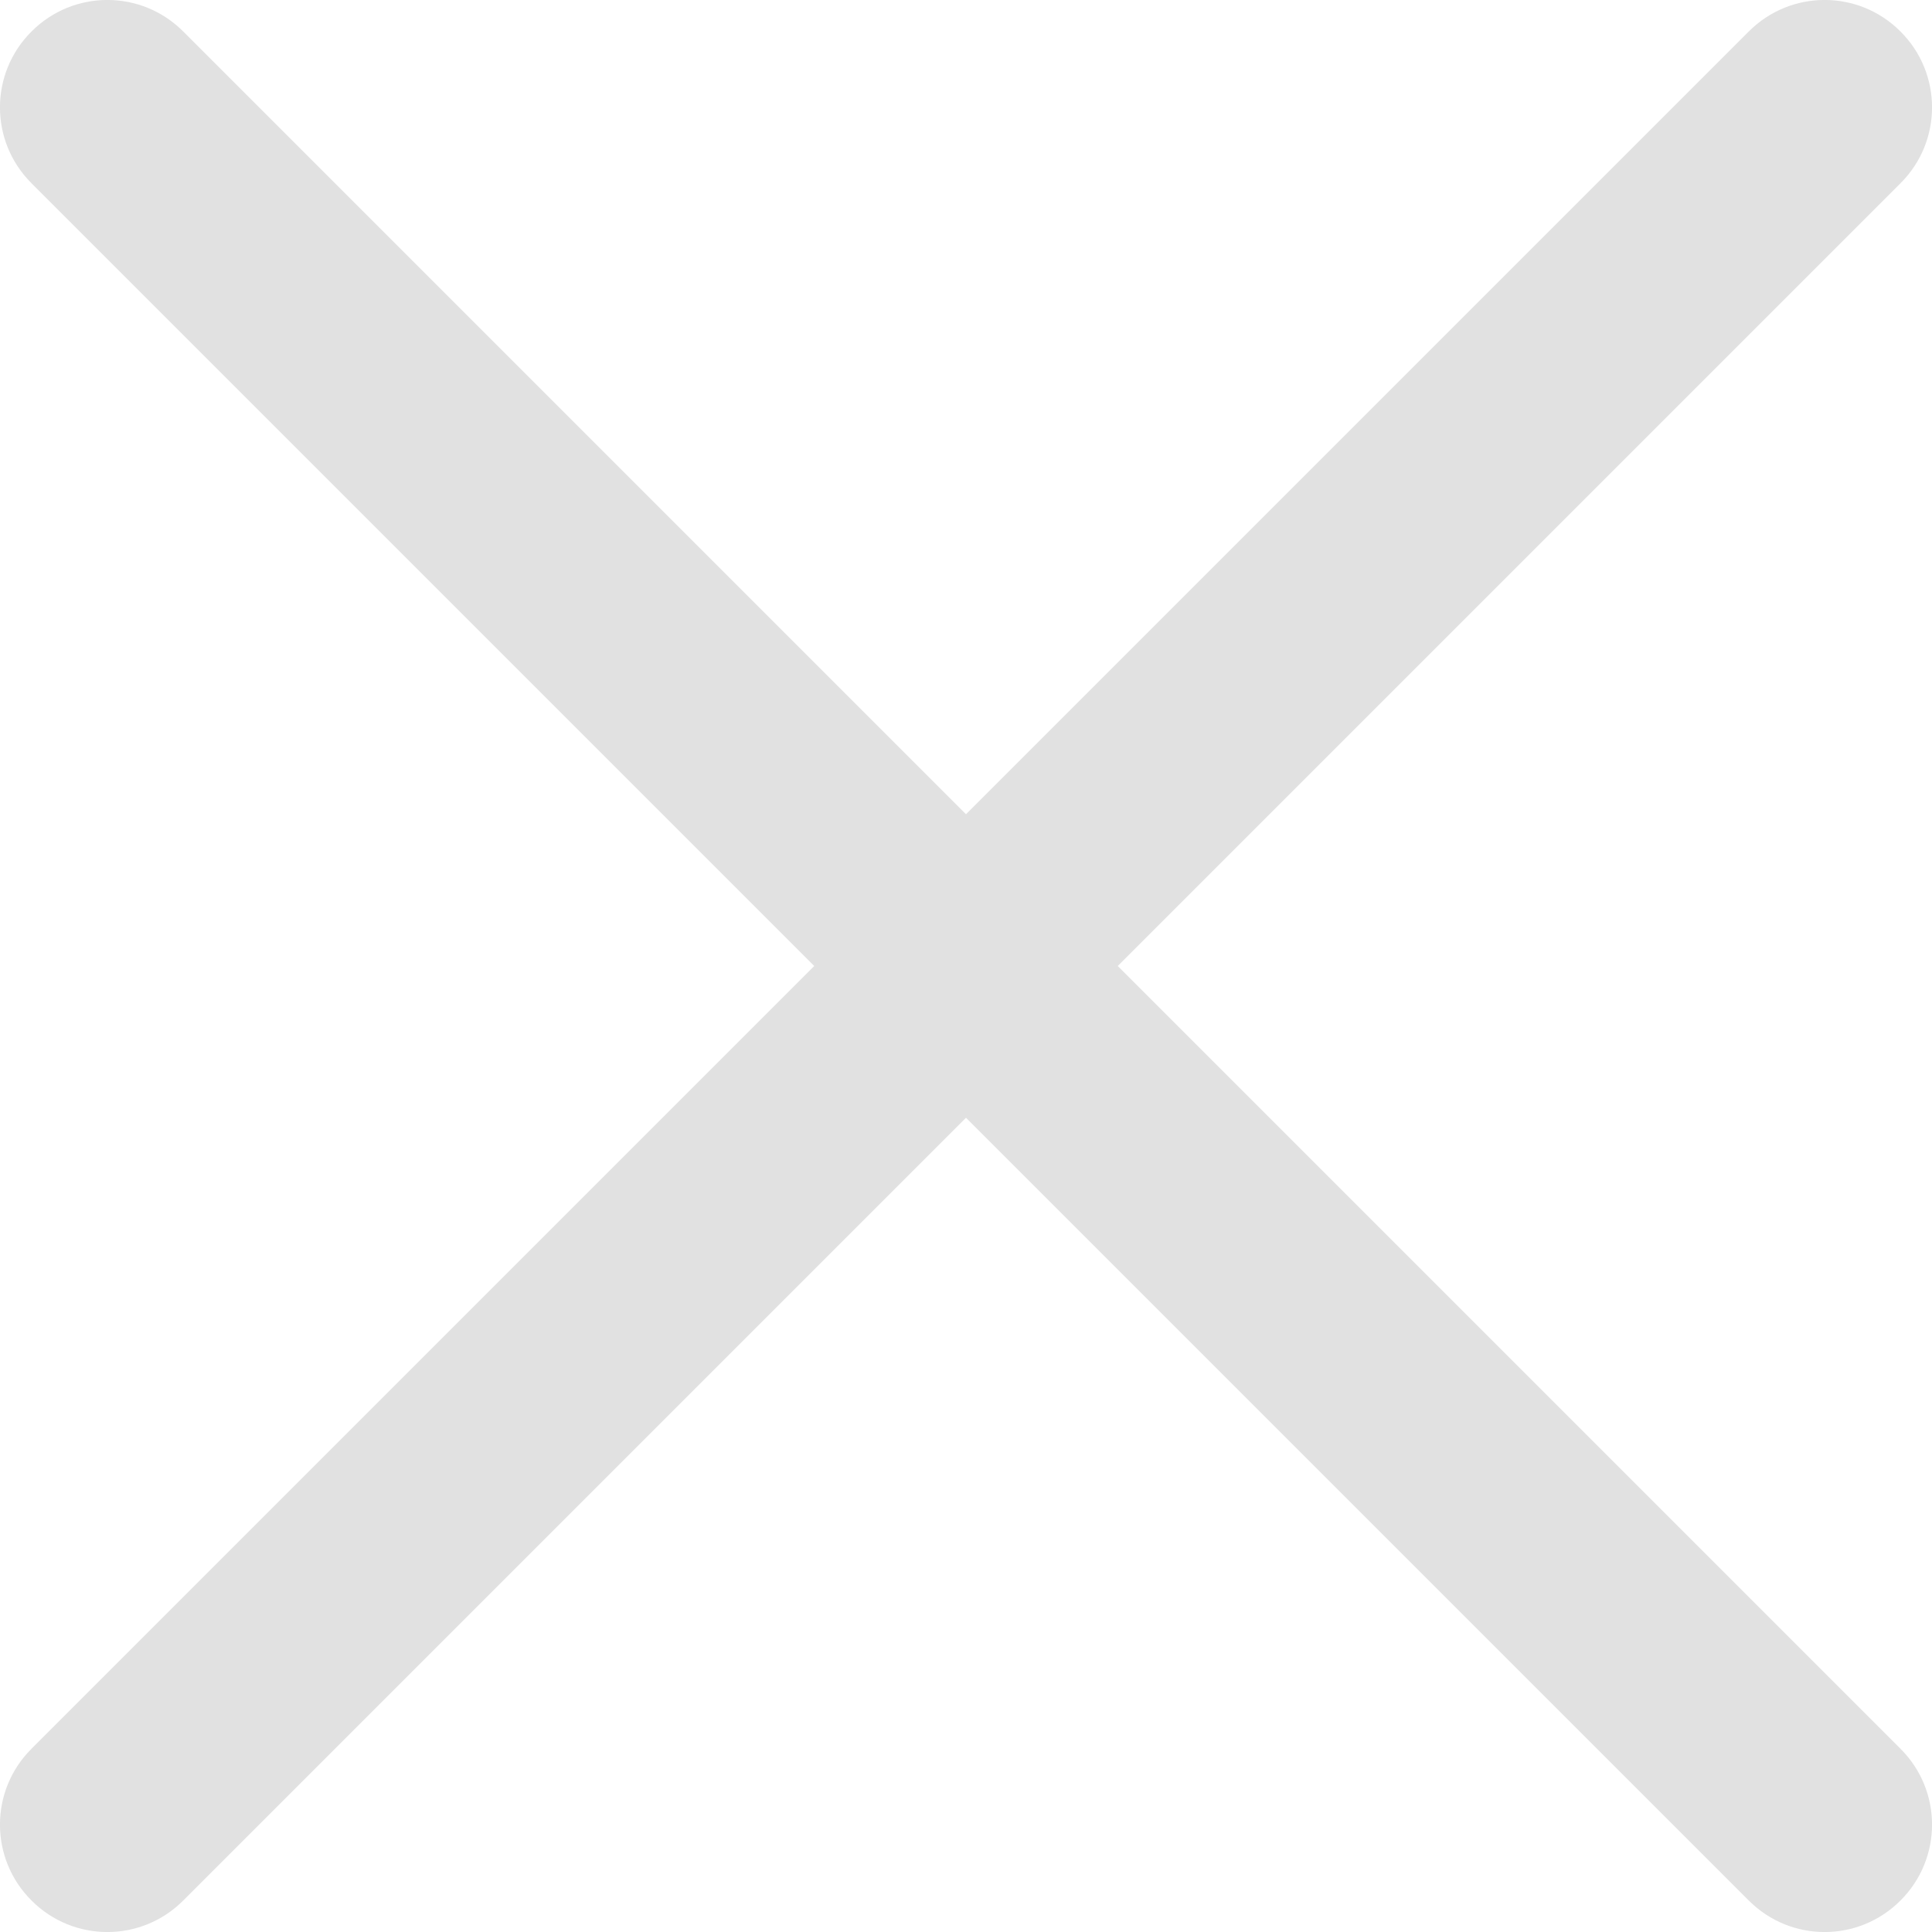
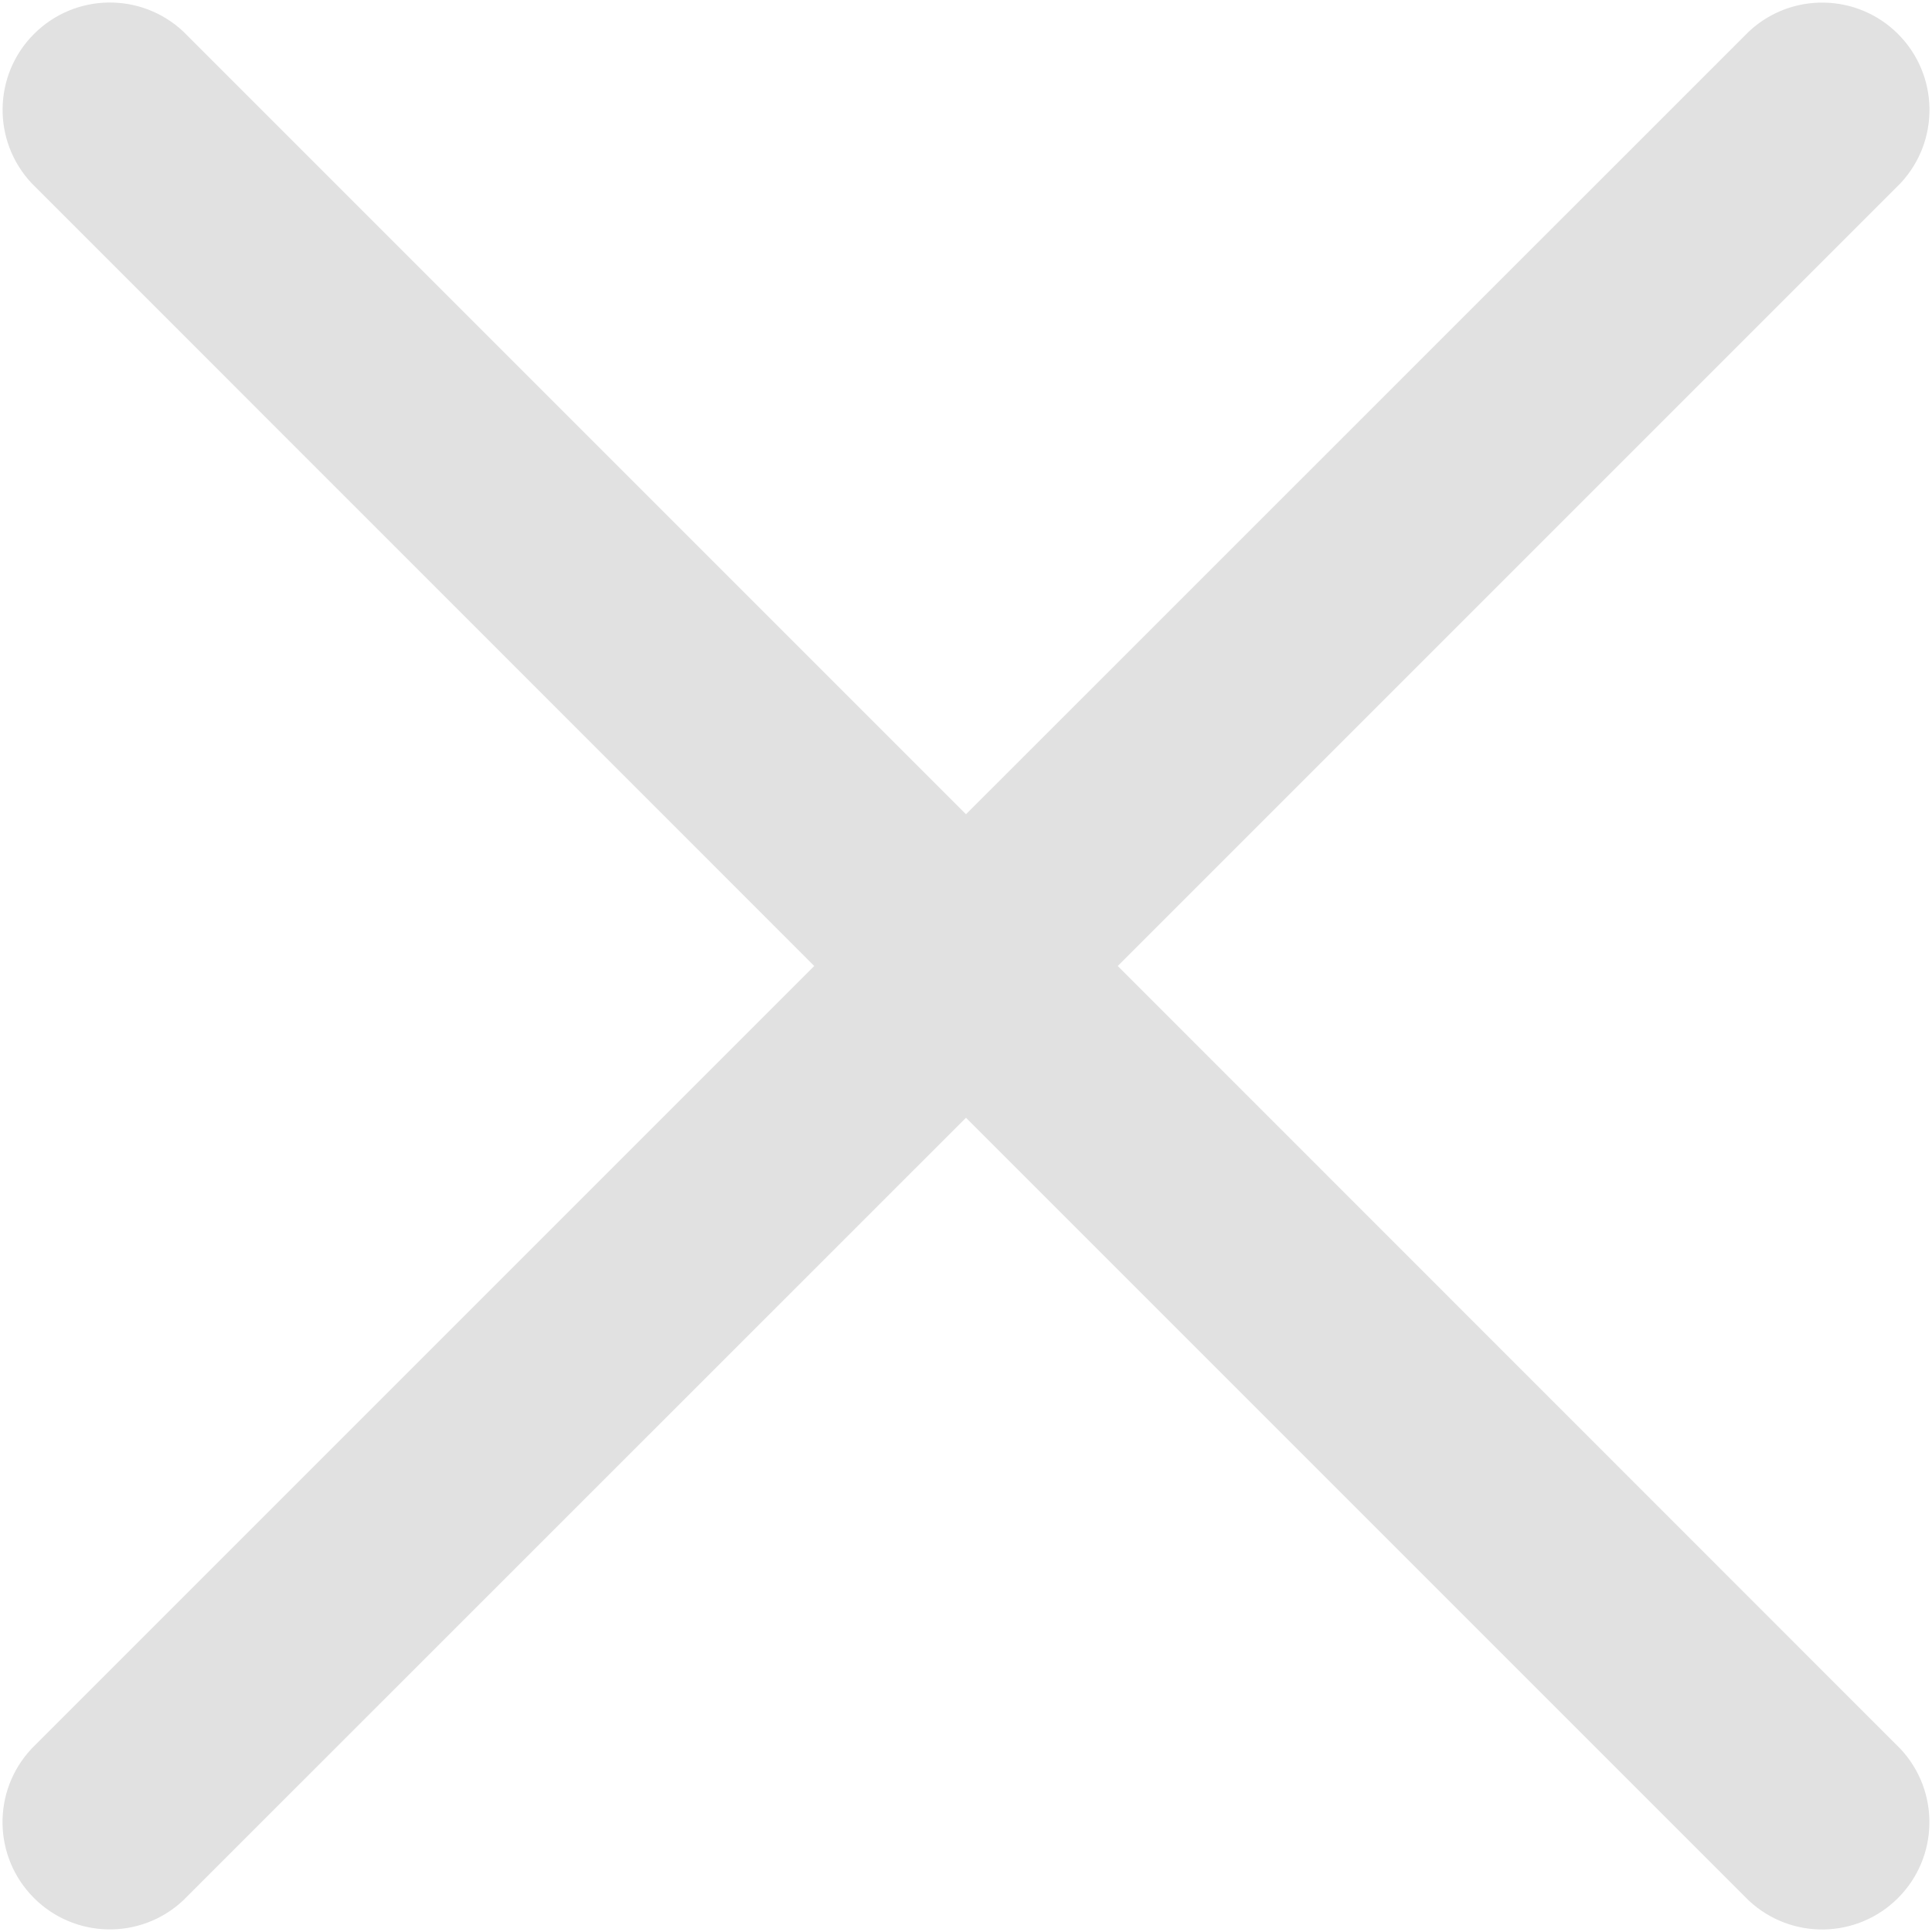
- <svg xmlns="http://www.w3.org/2000/svg" width="13px" height="13px" viewBox="0 0 13 13" version="1.1">
-   <defs />
-   <g id="Elements" stroke="none" stroke-width="1" fill="none" fill-rule="evenodd">
-     <g id="icons_2" transform="translate(-267, -358)" fill-rule="nonzero" fill="#E1E1E1">
-       <path d="M273.5,363.479 L268.233,358.212 C267.951,357.929 267.494,357.929 267.212,358.212 C266.929,358.494 266.929,358.951 267.212,359.233 L272.479,364.5 L267.212,369.767 C266.929,370.049 266.929,370.506 267.212,370.788 C267.494,371.071 267.951,371.071 268.233,370.788 L273.5,365.521 L278.767,370.788 C279.049,371.071 279.506,371.071 279.788,370.788 C280.071,370.506 280.071,370.049 279.788,369.767 L274.521,364.5 L279.788,359.233 C280.071,358.951 280.071,358.494 279.788,358.212 C279.506,357.929 279.049,357.929 278.767,358.212 L273.5,363.479 Z" id="ic_cross_medium" />
-     </g>
-   </g>
+ <svg xmlns="http://www.w3.org/2000/svg" width="13" height="13" viewBox="0 0 13 13">
+   <path fill="#E1E1E1" fill-rule="nonzero" d="M6.5 5.479L1.233.212a.722.722 0 0 0-1.021 1.02L5.479 6.5.212 11.767a.722.722 0 0 0 1.02 1.021L6.5 7.521l5.267 5.267a.722.722 0 0 0 1.021-1.02L7.521 6.5l5.267-5.267a.722.722 0 0 0-1.02-1.021L6.5 5.479z" />
</svg>
